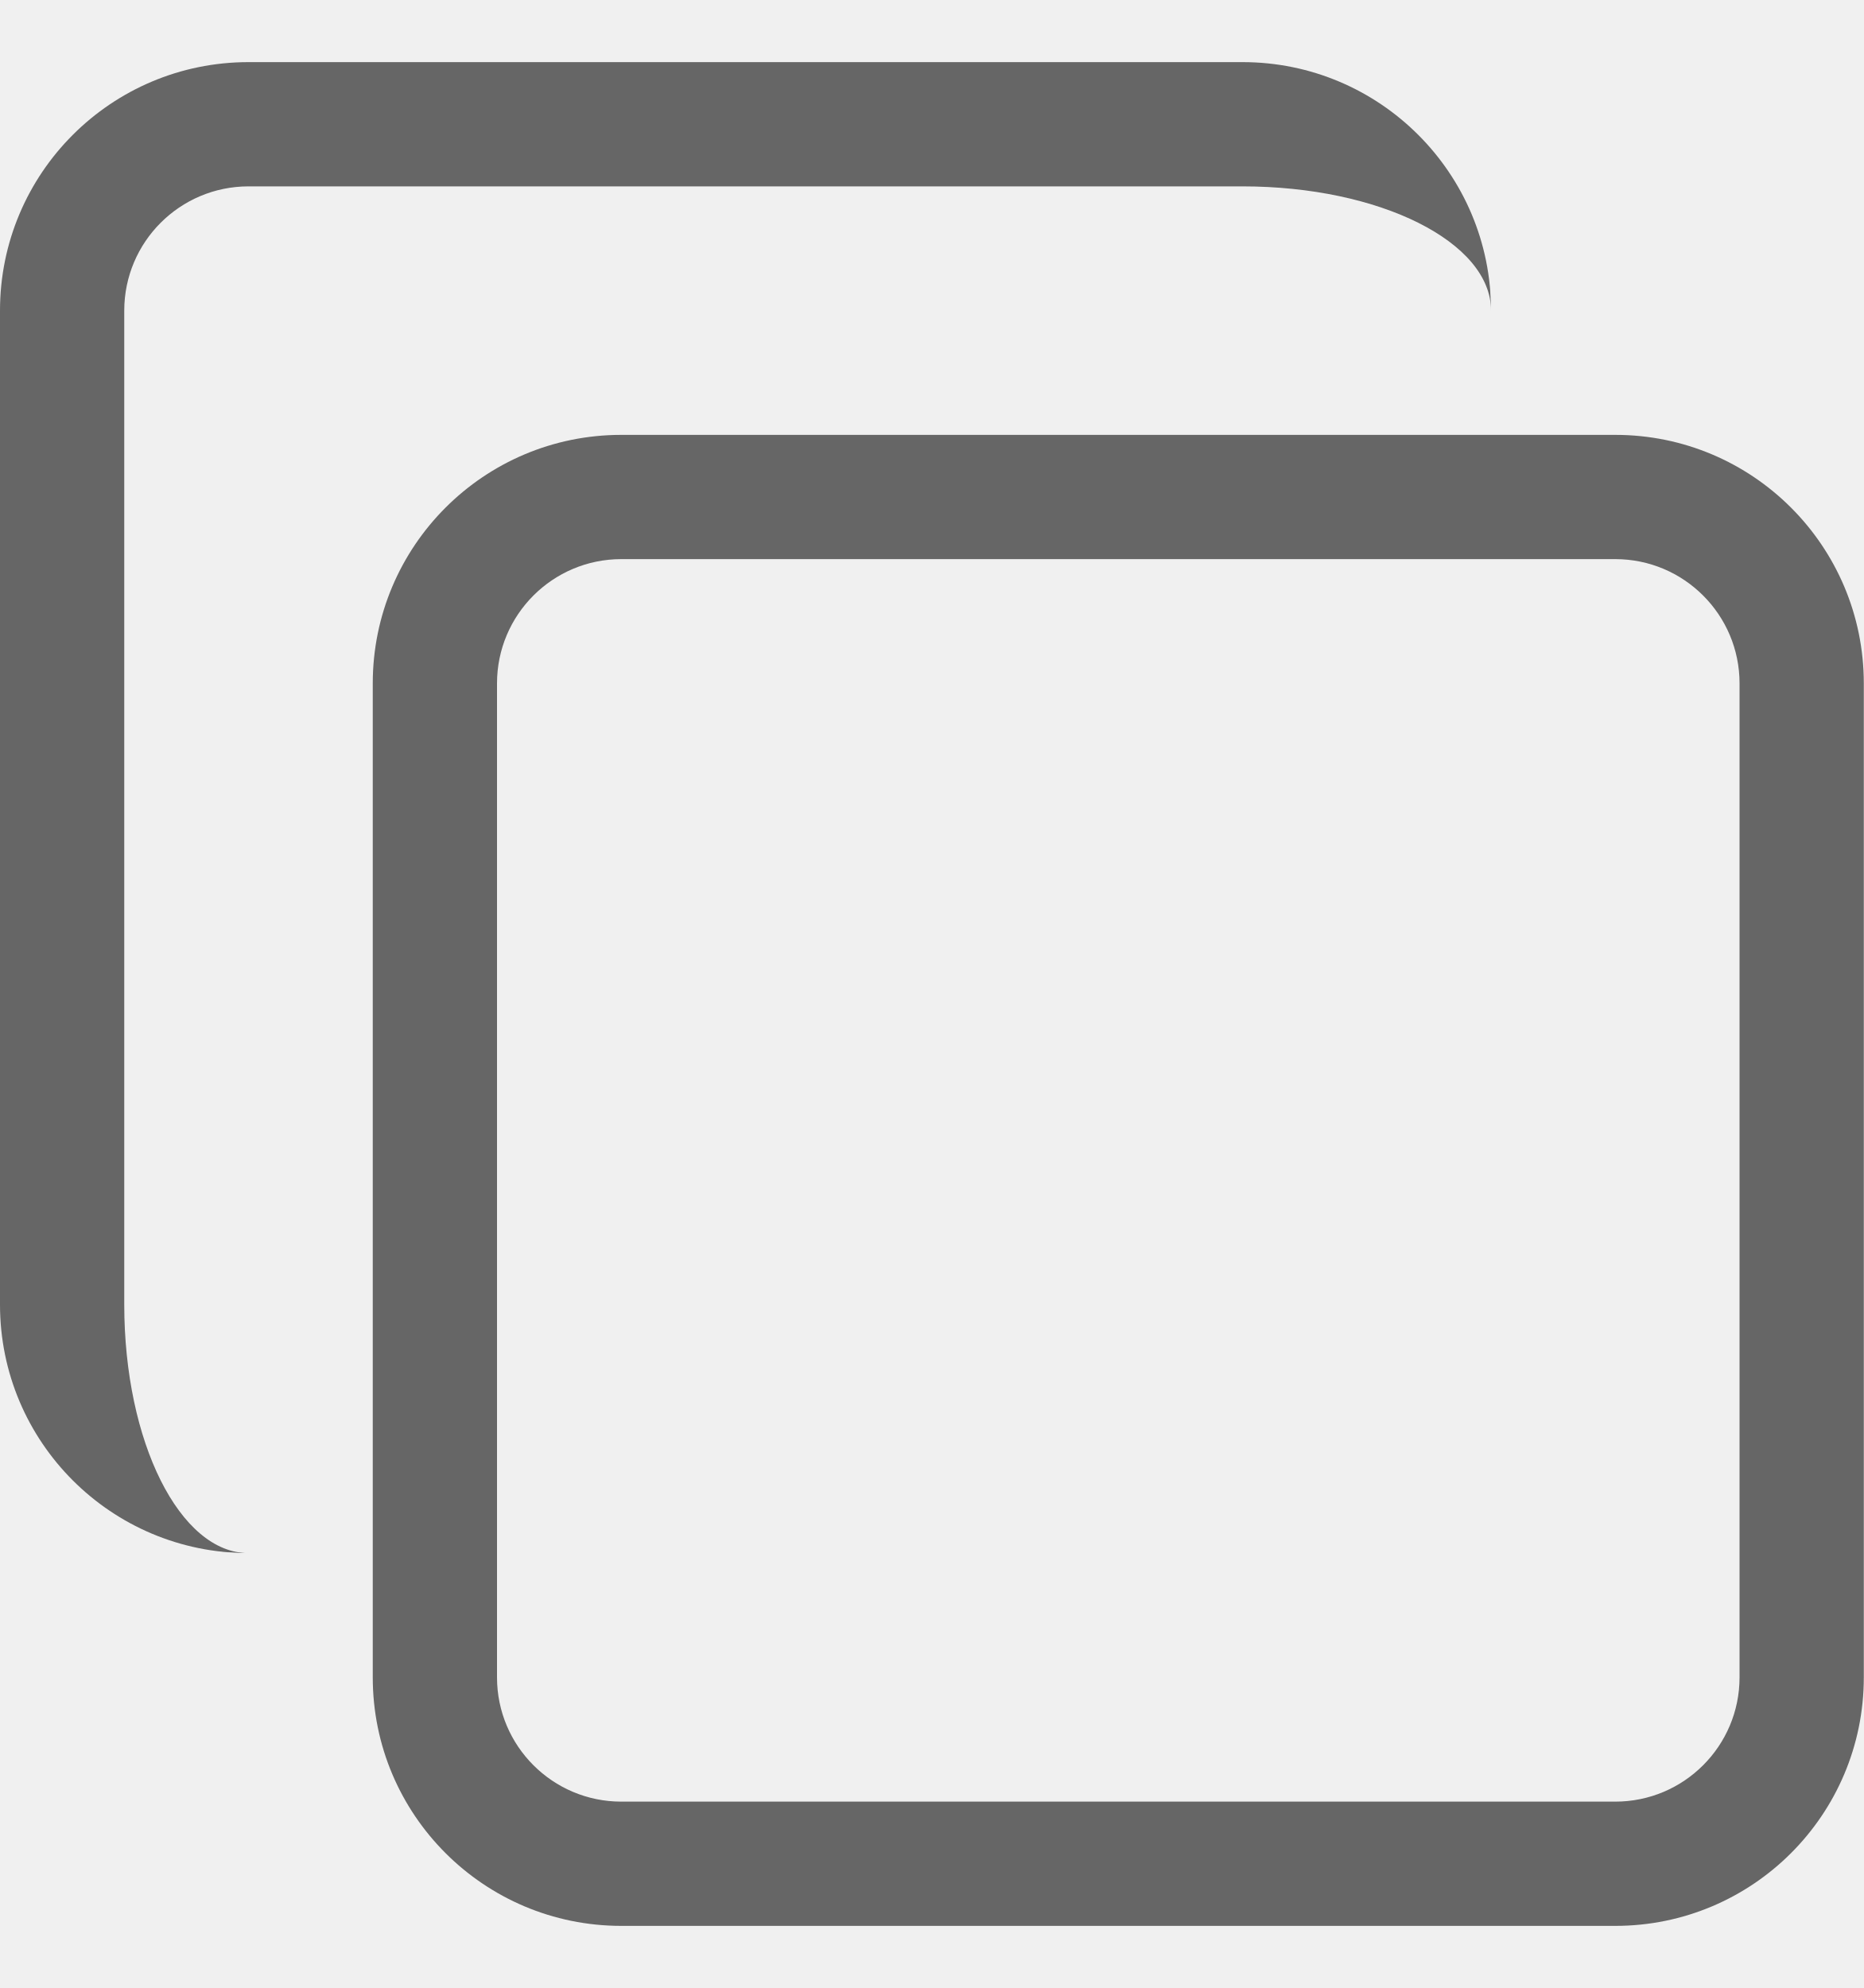
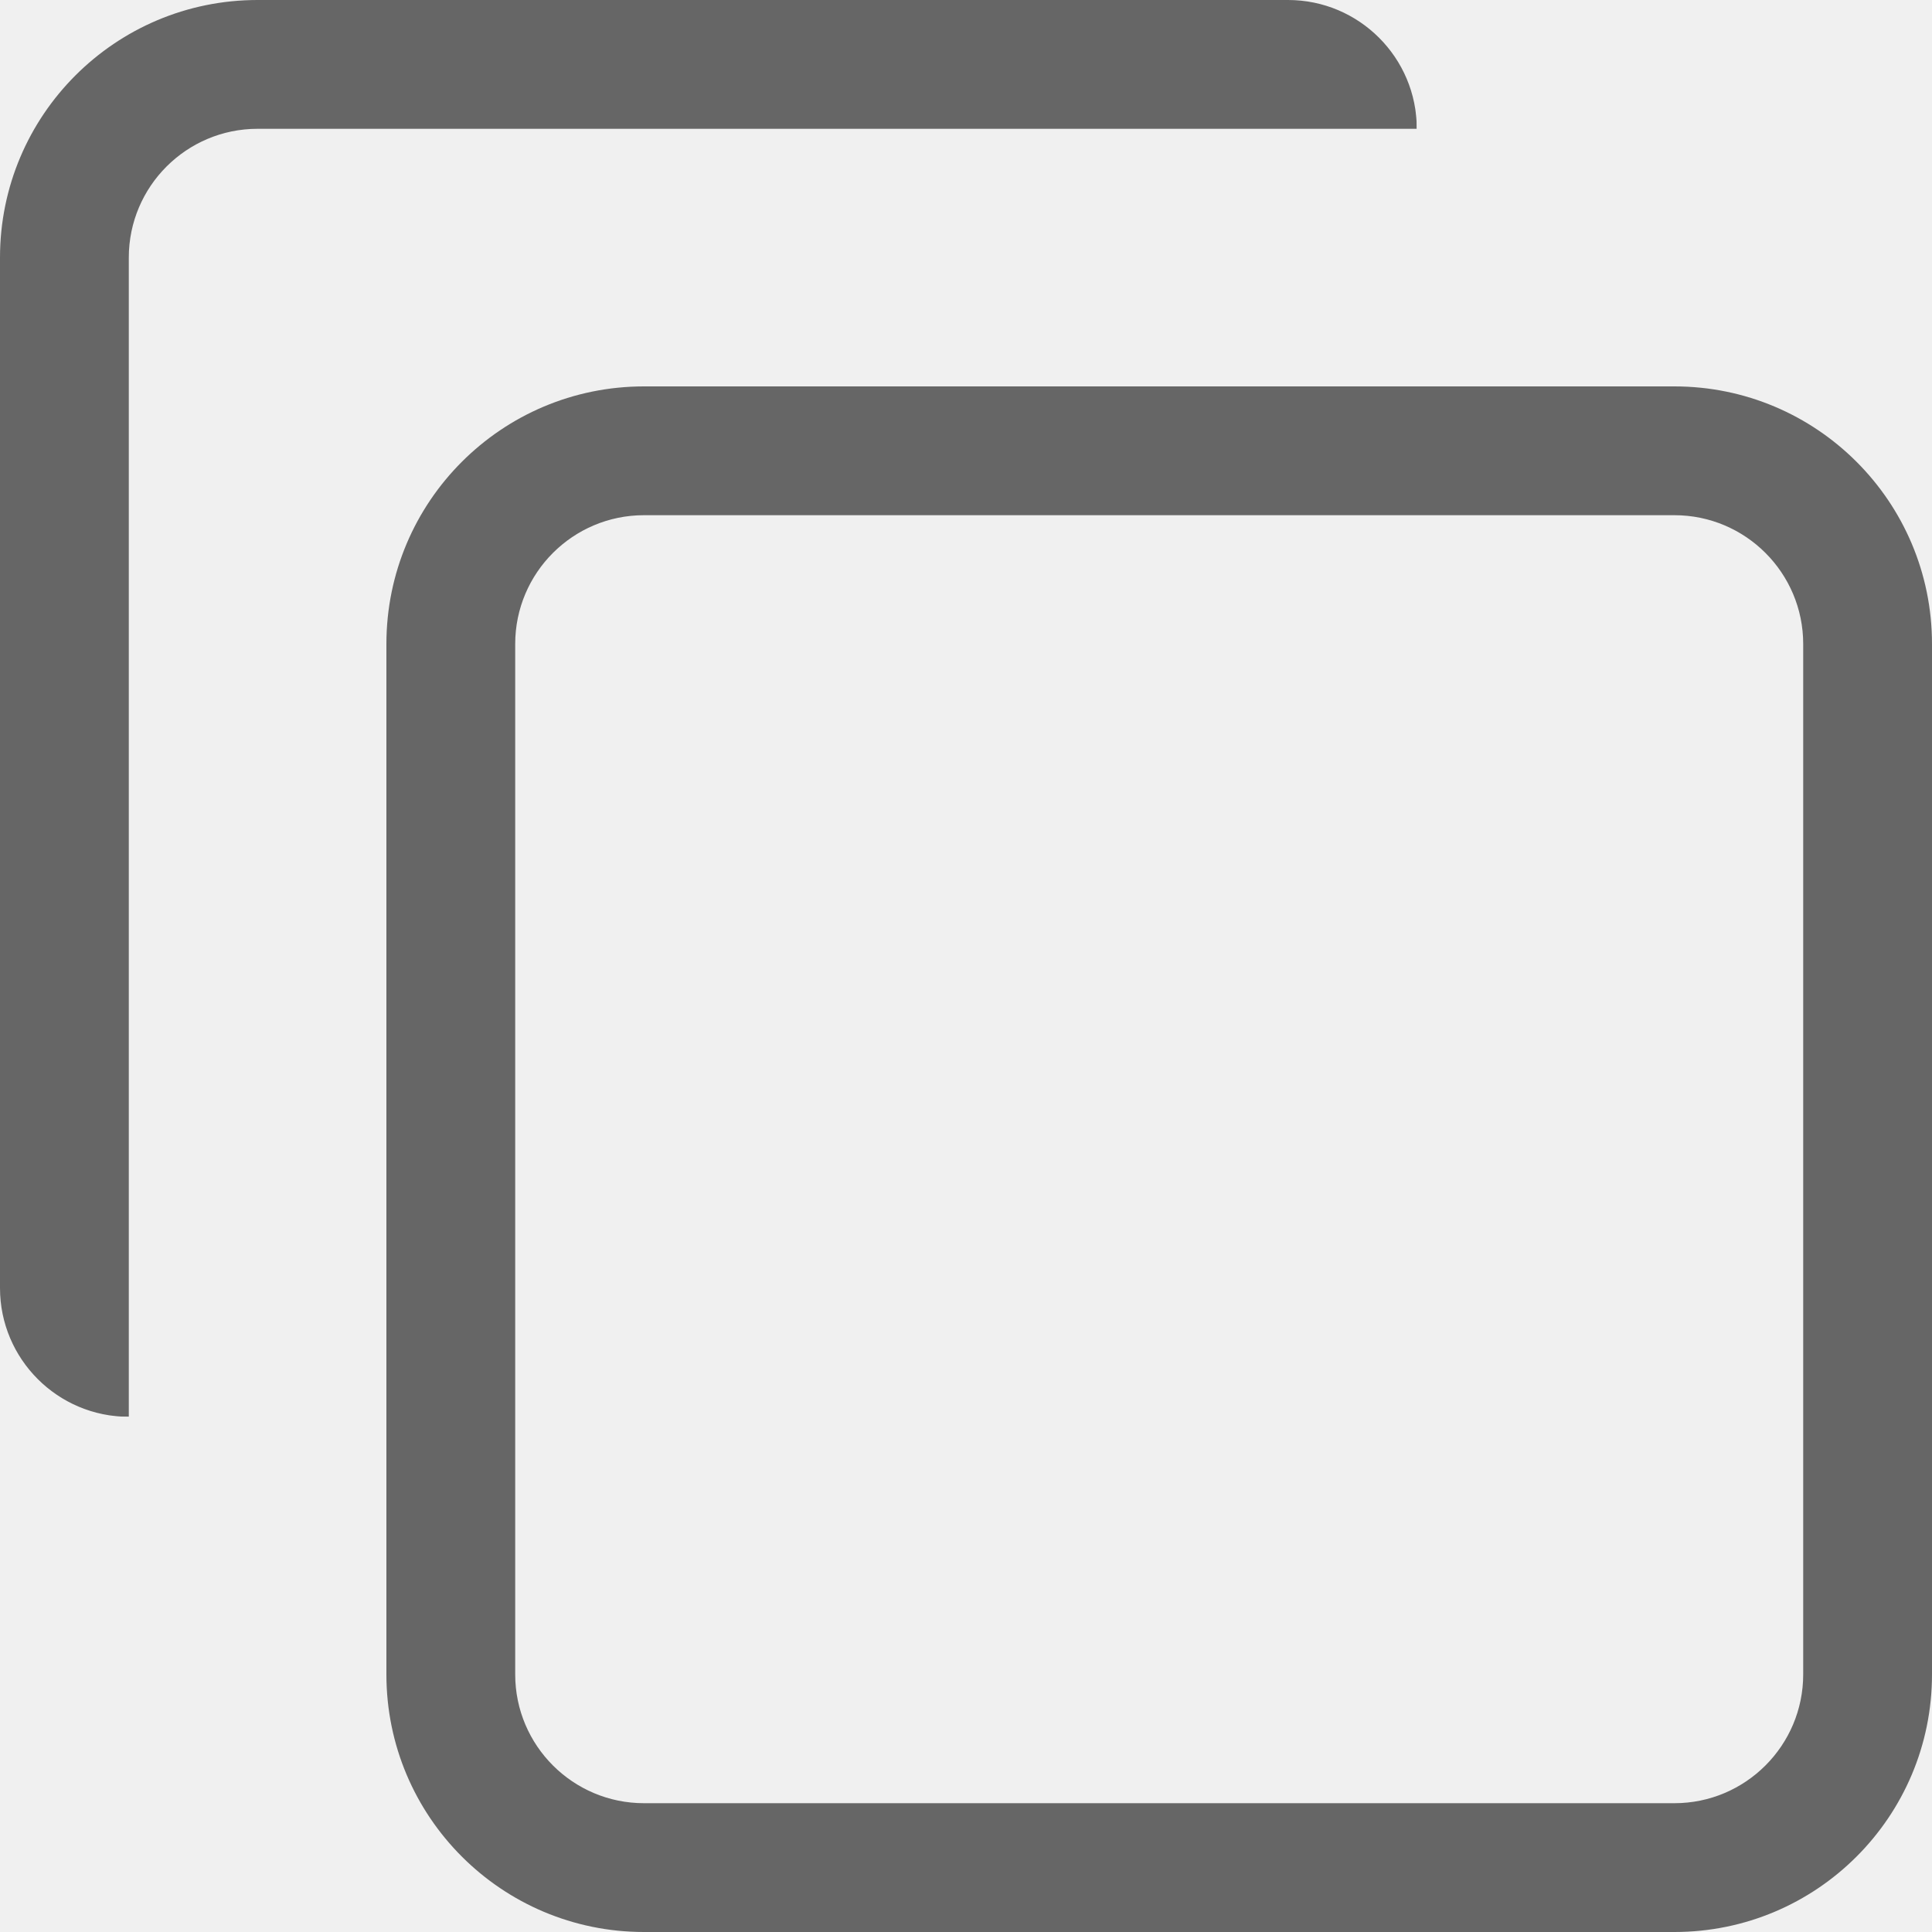
- <svg xmlns="http://www.w3.org/2000/svg" width="15" height="16" viewBox="0 0 15 16" fill="none">
-   <mask id="path-1-inside-1_151_10147" fill="white">
-     <path d="M3 5.5C3 4.395 3.895 3.5 5 3.5H13C14.105 3.5 15 4.395 15 5.5V13.5C15 14.605 14.105 15.5 13 15.5H5C3.895 15.5 3 14.605 3 13.5V5.5Z" />
+ <svg xmlns="http://www.w3.org/2000/svg" width="15" height="15" viewBox="0 0 15 15" fill="none">
+   <mask id="path-1-inside-1_290_3791" fill="white">
+     <path d="M3 5C3 3.895 3.895 3 5 3H13C14.105 3 15 3.895 15 5V13C15 14.105 14.105 15 13 15H5C3.895 15 3 14.105 3 13V5Z" />
  </mask>
-   <path d="M5 4.5H13V2.5H5V4.5ZM14 5.5V13.5H16V5.5H14ZM13 14.5H5V16.5H13V14.5ZM4 13.5V5.5H2V13.5H4ZM5 14.5C4.448 14.5 4 14.052 4 13.5H2C2 15.157 3.343 16.5 5 16.5V14.5ZM14 13.5C14 14.052 13.552 14.5 13 14.5V16.5C14.657 16.5 16 15.157 16 13.5H14ZM13 4.5C13.552 4.5 14 4.948 14 5.5H16C16 3.843 14.657 2.5 13 2.5V4.5ZM5 2.5C3.343 2.5 2 3.843 2 5.5H4C4 4.948 4.448 4.5 5 4.5V2.5Z" fill="#666666" mask="url(#path-1-inside-1_151_10147)" />
-   <mask id="path-3-inside-2_151_10147" fill="white">
-     <path d="M0 2.5C0 1.395 0.895 0.5 2 0.5H10C11.105 0.5 12 1.395 12 2.5V10.5C12 11.605 11.105 12.5 10 12.5H2C0.895 12.5 0 11.605 0 10.5V2.5Z" />
+   <path d="M5 4H13V2H5V4ZM14 5V13H16V5H14ZM13 14H5V16H13V14ZM4 13V5H2V13H4ZM5 14C4.448 14 4 13.552 4 13H2C2 14.657 3.343 16 5 16V14ZM14 13C14 13.552 13.552 14 13 14V16C14.657 16 16 14.657 16 13H14ZM13 4C13.552 4 14 4.448 14 5H16C16 3.343 14.657 2 13 2V4ZM5 2C3.343 2 2 3.343 2 5H4C4 4.448 4.448 4 5 4V2Z" fill="#666666" mask="url(#path-1-inside-1_290_3791)" />
+   <mask id="path-3-inside-2_290_3791" fill="white">
+     <path d="M0 2C0 0.895 0.895 0 2 0H10C10.552 0 11 0.448 11 1V9C11 10.105 10.105 11 9 11H1C0.448 11 0 10.552 0 10V2Z" />
  </mask>
-   <path d="M-1 2.5C-1 0.843 0.343 -0.5 2 -0.5H9C10.657 -0.5 12 0.843 12 2.5C12 1.948 11.105 1.5 10 1.5H2C1.448 1.5 1 1.948 1 2.5H-1ZM12 12.5H0H12ZM2 12.5C0.343 12.5 -1 11.157 -1 9.5V2.5C-1 0.843 0.343 -0.5 2 -0.5V1.5C1.448 1.5 1 1.948 1 2.5V10.5C1 11.605 1.448 12.5 2 12.5ZM12 0.5V12.5V0.5Z" fill="#666666" mask="url(#path-3-inside-2_151_10147)" />
+   <path d="M-1 2C-1 0.343 0.343 -1 2 -1H9C10.105 -1 11 -0.105 11 1C11 1 10.552 1 10 1H2C1.448 1 1 1.448 1 2H-1ZM11 11H0H11ZM1 11C-0.105 11 -1 10.105 -1 9V2C-1 0.343 0.343 -1 2 -1V1C1.448 1 1 1.448 1 2V10C1 10.552 1 11 1 11ZM11 0V11V0Z" fill="#666666" mask="url(#path-3-inside-2_290_3791)" />
</svg>
